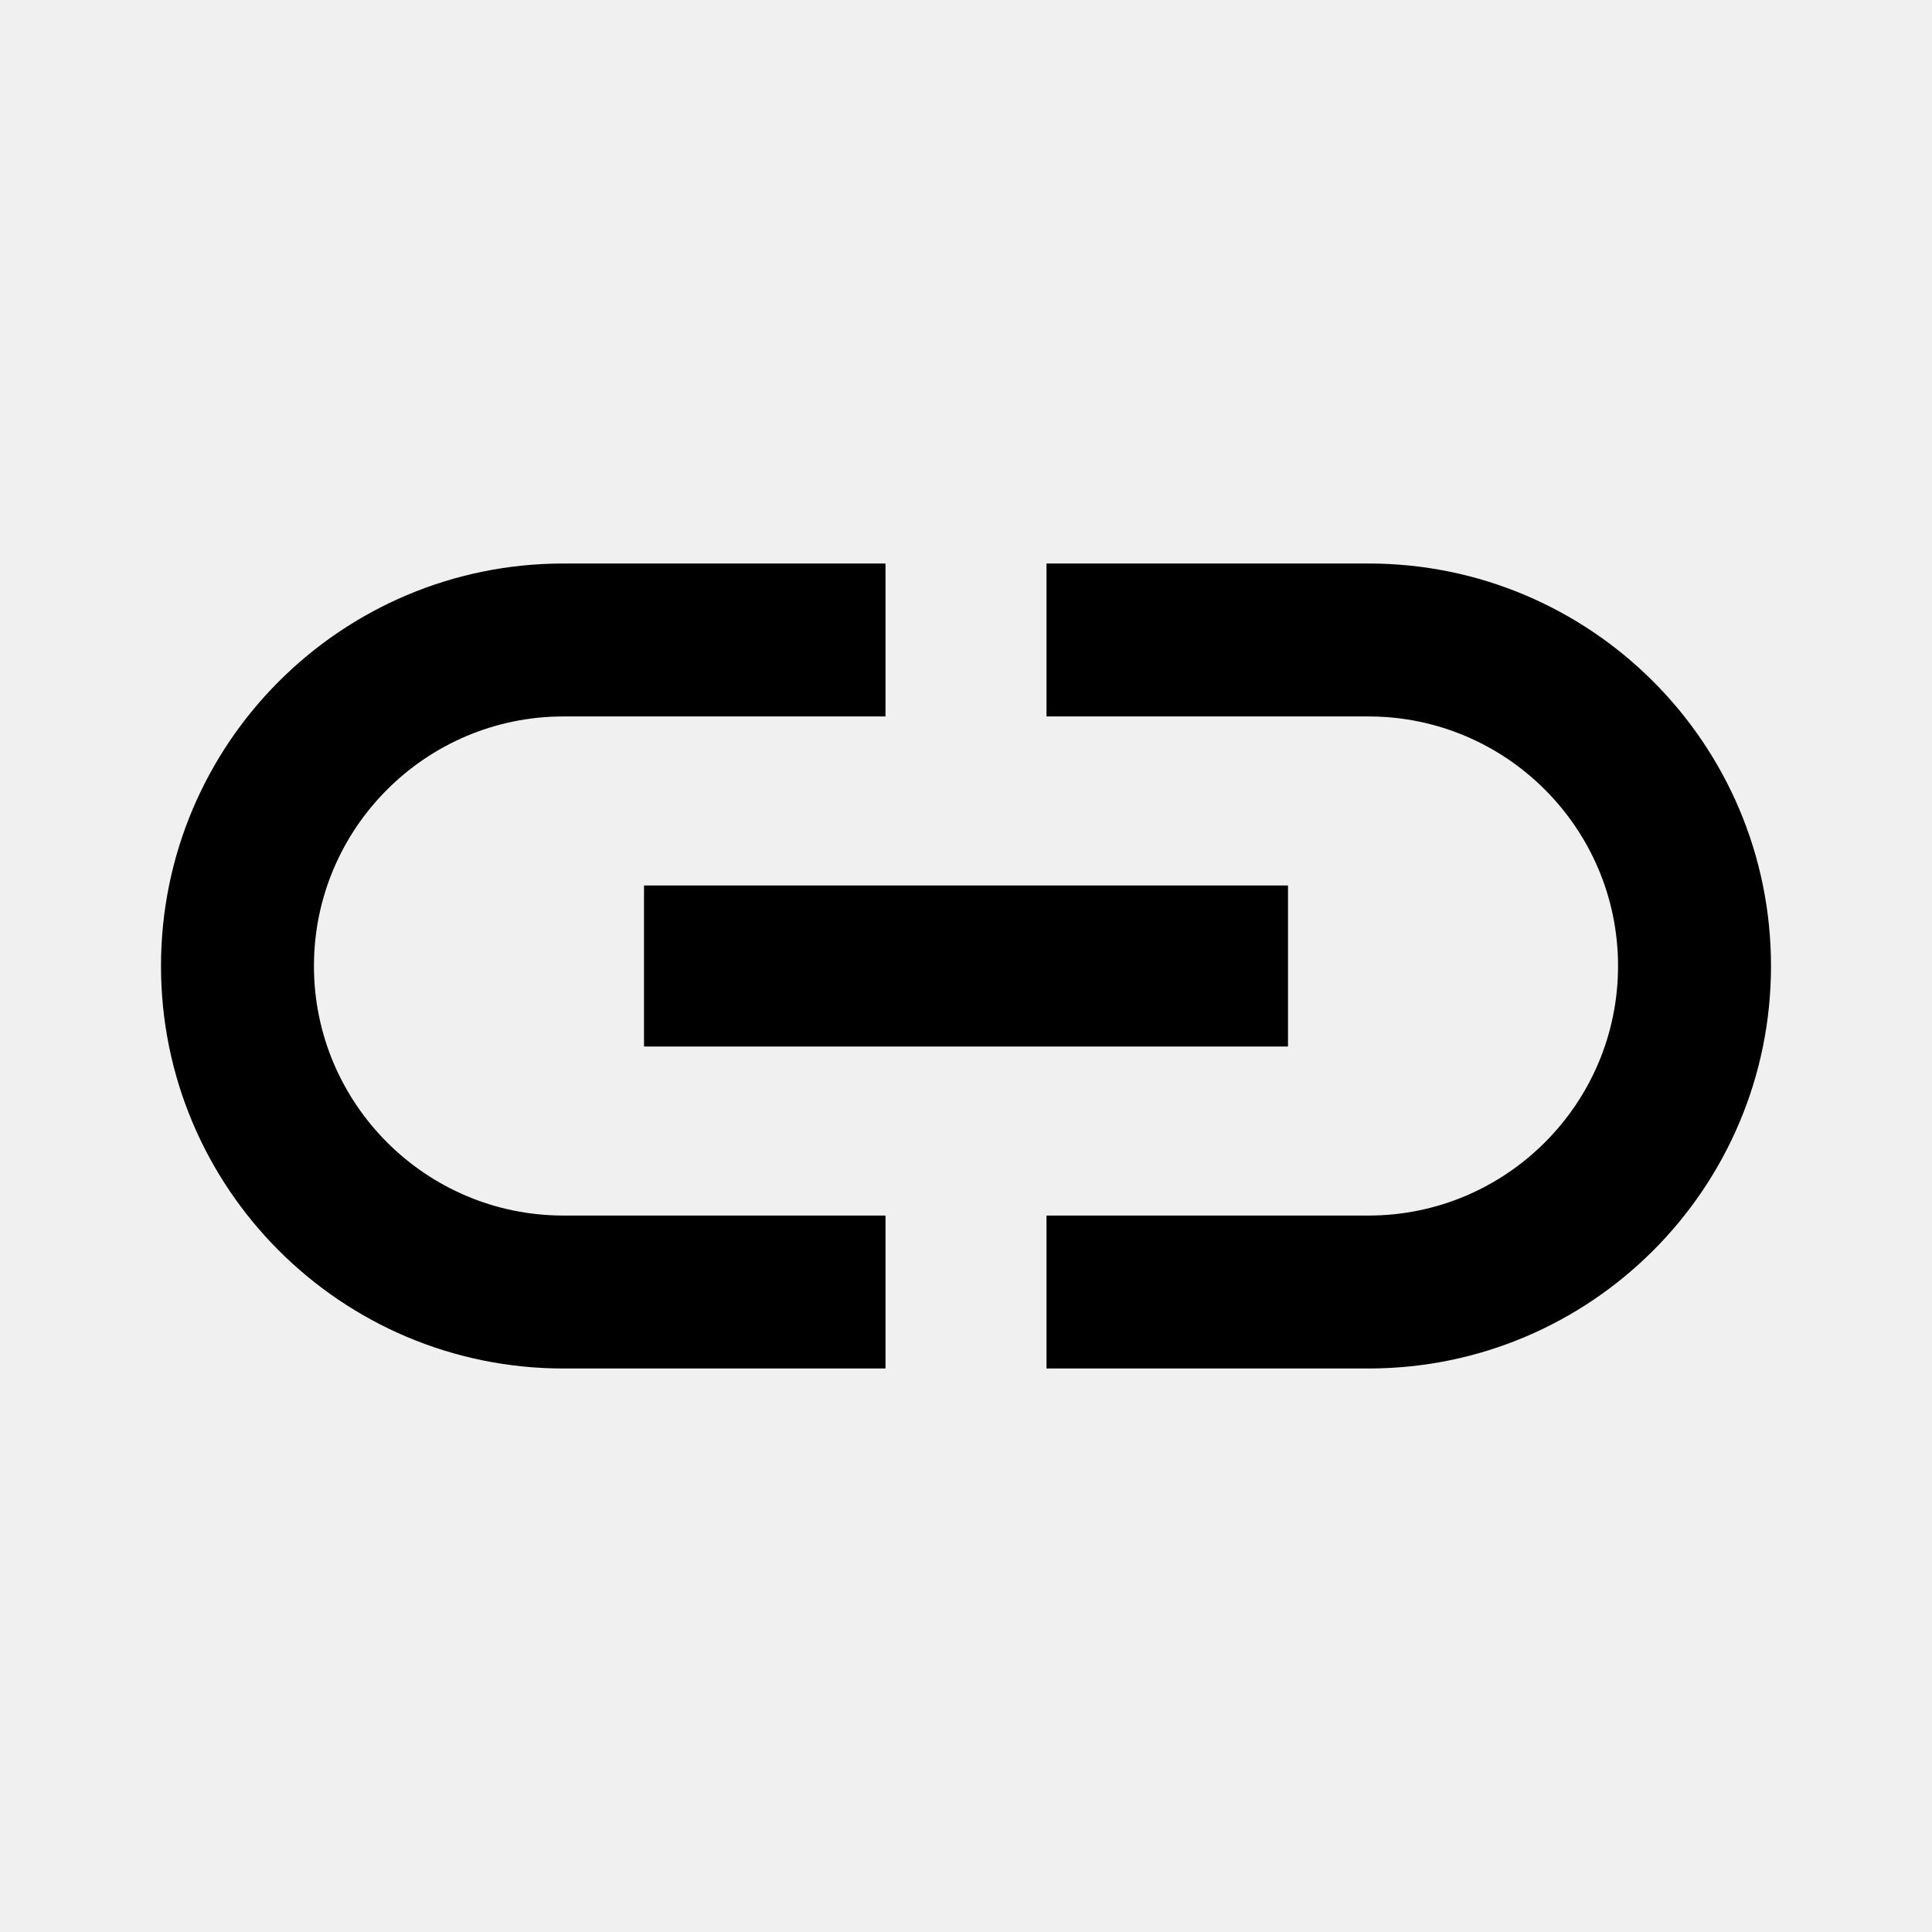
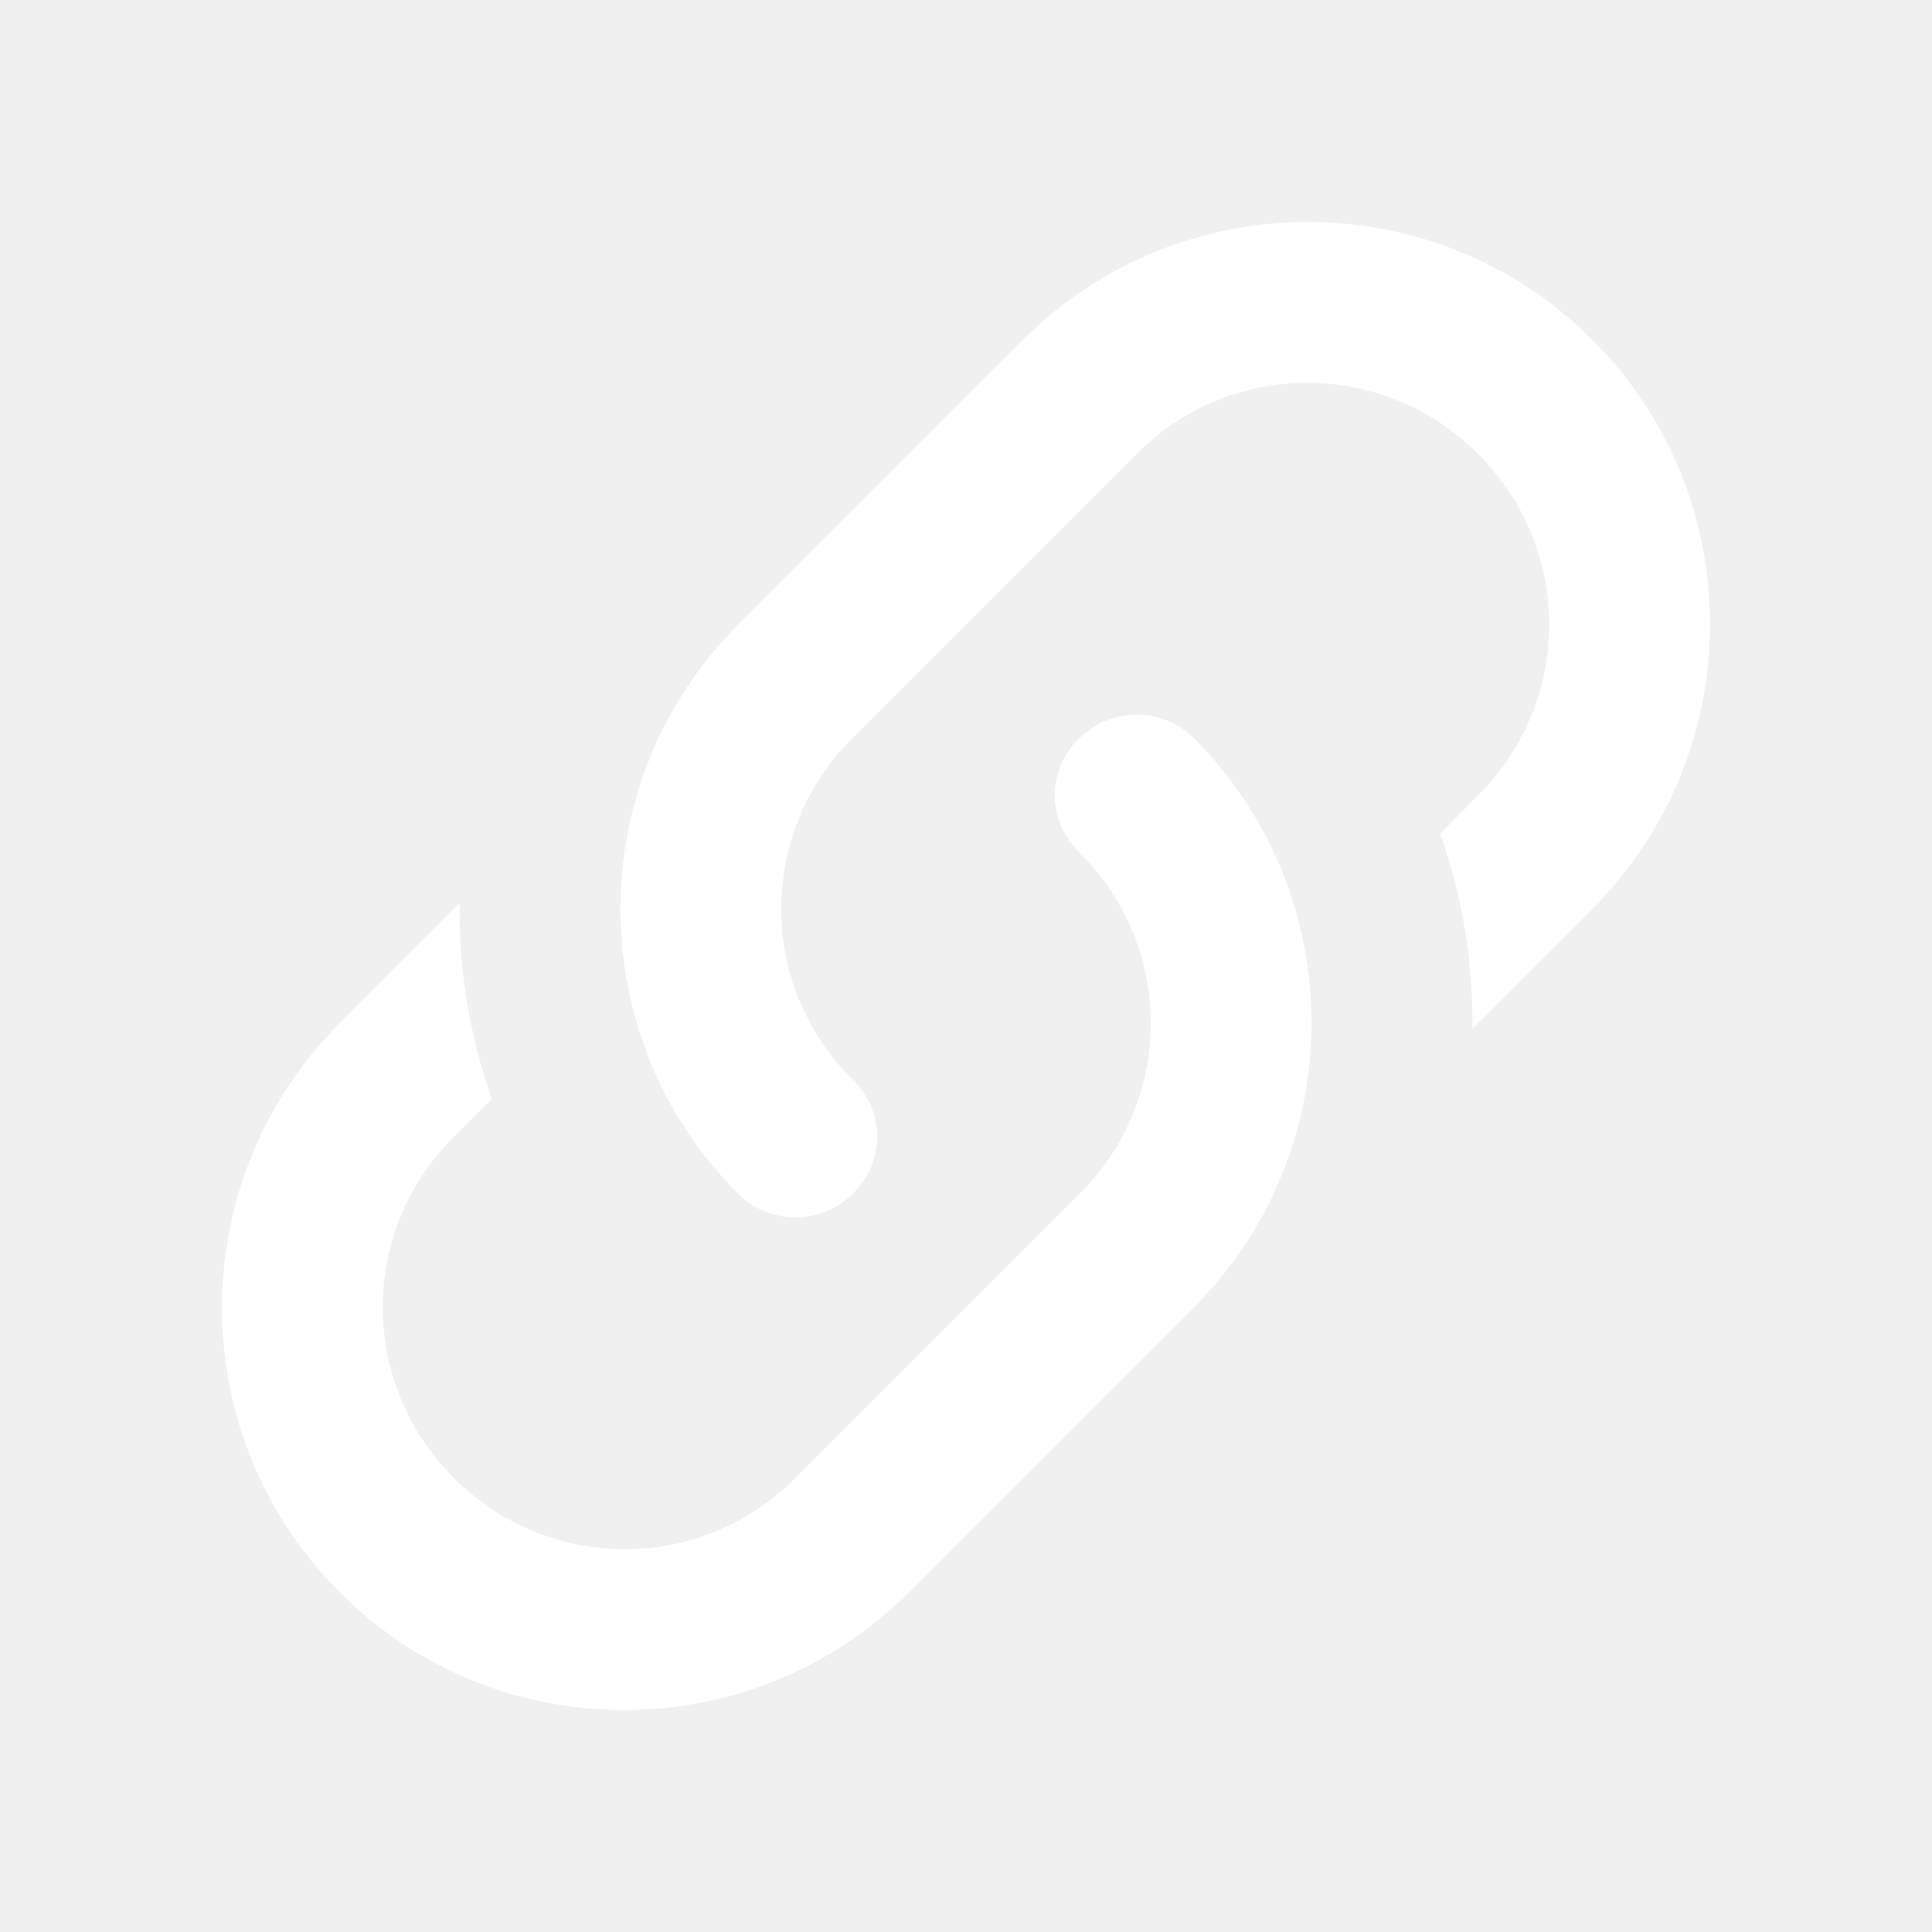
<svg xmlns="http://www.w3.org/2000/svg" version="1.1" width="24" height="24" viewBox="0 0 24 24">
-   <path d="M3.9,12C3.9,10.29 5.29,8.9 7,8.9H11V7H7A5,5 0 0,0 2,12A5,5 0 0,0 7,17H11V15.1H7C5.29,15.1 3.9,13.71 3.9,12M8,13H16V11H8V13M17,7H13V8.9H17C18.71,8.9 20.1,10.29 20.1,12C20.1,13.71 18.71,15.1 17,15.1H13V17H17A5,5 0 0,0 22,12A5,5 0 0,0 17,7Z" />
+   <path fill="#FFFFFF" d="M10.59,13.41C11,13.8 11,14.44 10.59,14.83C10.2,15.22 9.56,15.22 9.17,14.83C7.22,12.88 7.22,9.71 9.17,7.76V7.76L12.71,4.22C14.66,2.27 17.83,2.27 19.78,4.22C21.73,6.17 21.73,9.34 19.78,11.29L18.29,12.78C18.3,11.96 18.17,11.14 17.89,10.36L18.36,9.88C19.54,8.71 19.54,6.81 18.36,5.64C17.19,4.46 15.29,4.46 14.12,5.64L10.59,9.17C9.41,10.34 9.41,12.24 10.59,13.41M13.41,9.17C13.8,8.78 14.44,8.78 14.83,9.17C16.78,11.12 16.78,14.29 14.83,16.24V16.24L11.29,19.78C9.34,21.73 6.17,21.73 4.22,19.78C2.27,17.83 2.27,14.66 4.22,12.71L5.71,11.22C5.7,12.04 5.83,12.86 6.11,13.65L5.64,14.12C4.46,15.29 4.46,17.19 5.64,18.36C6.81,19.54 8.71,19.54 9.88,18.36L13.41,14.83C14.59,13.66 14.59,11.76 13.41,10.59C13,10.2 13,9.56 13.41,9.17Z" />
</svg>
